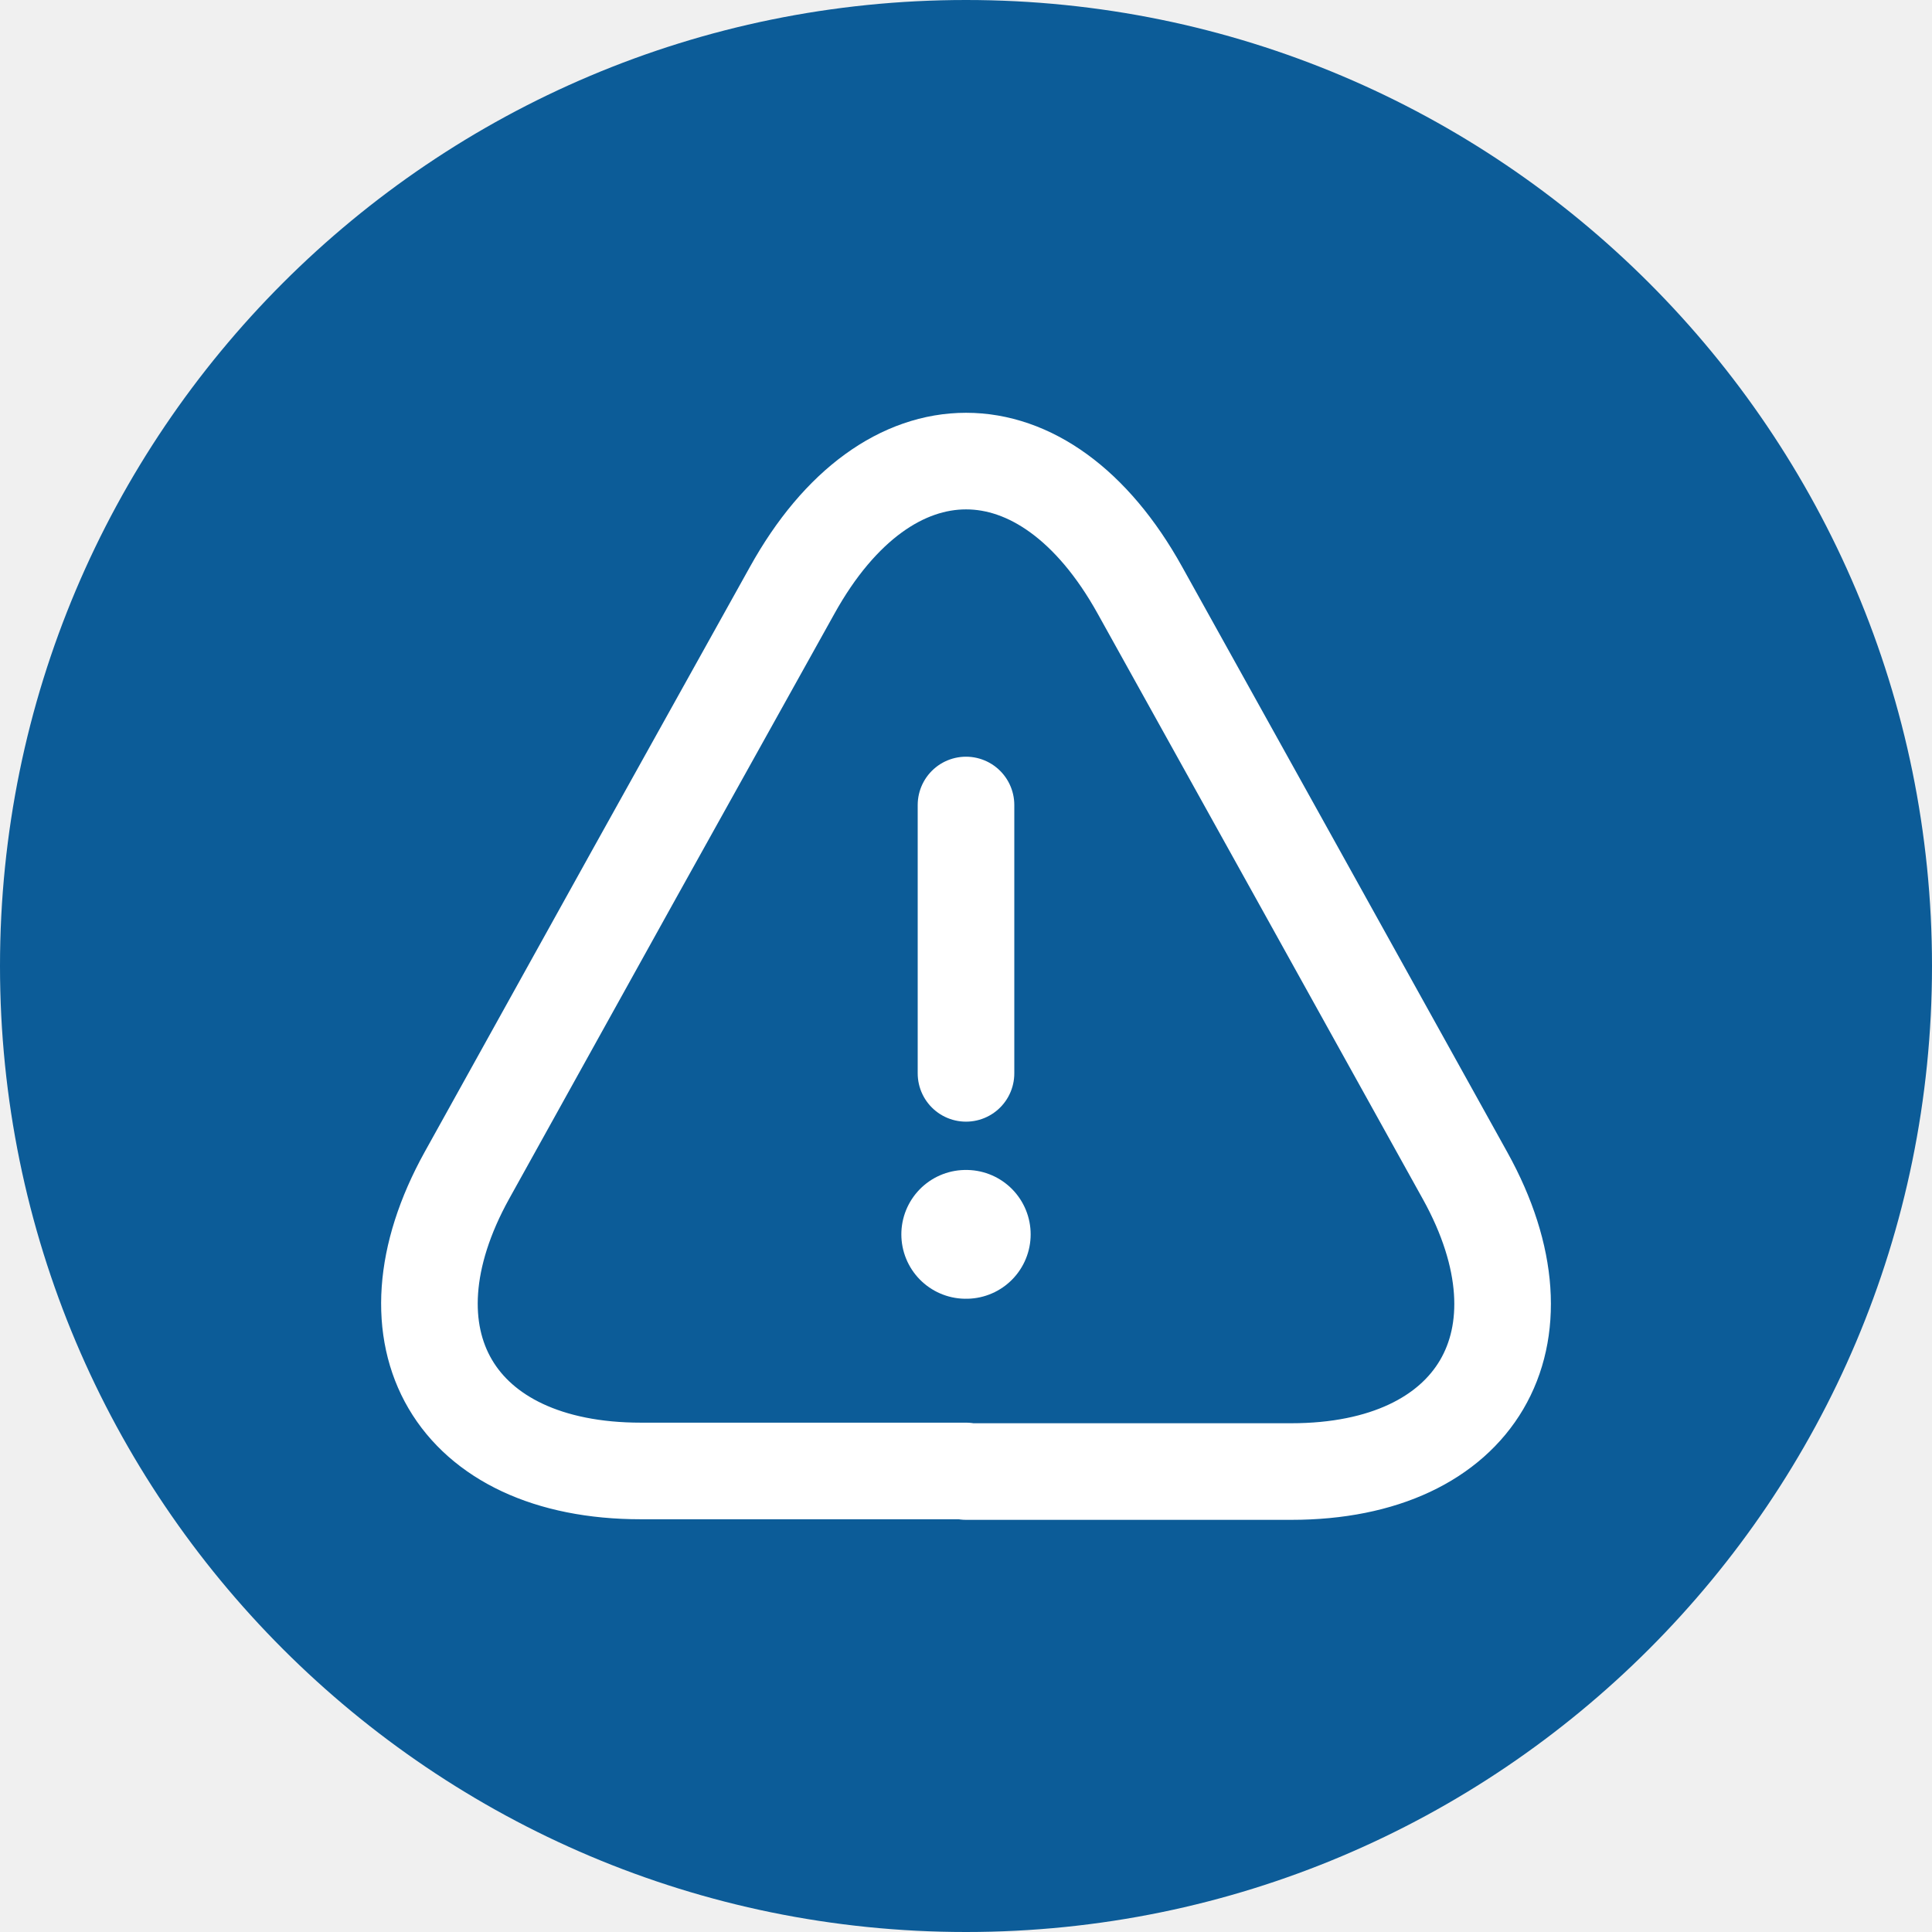
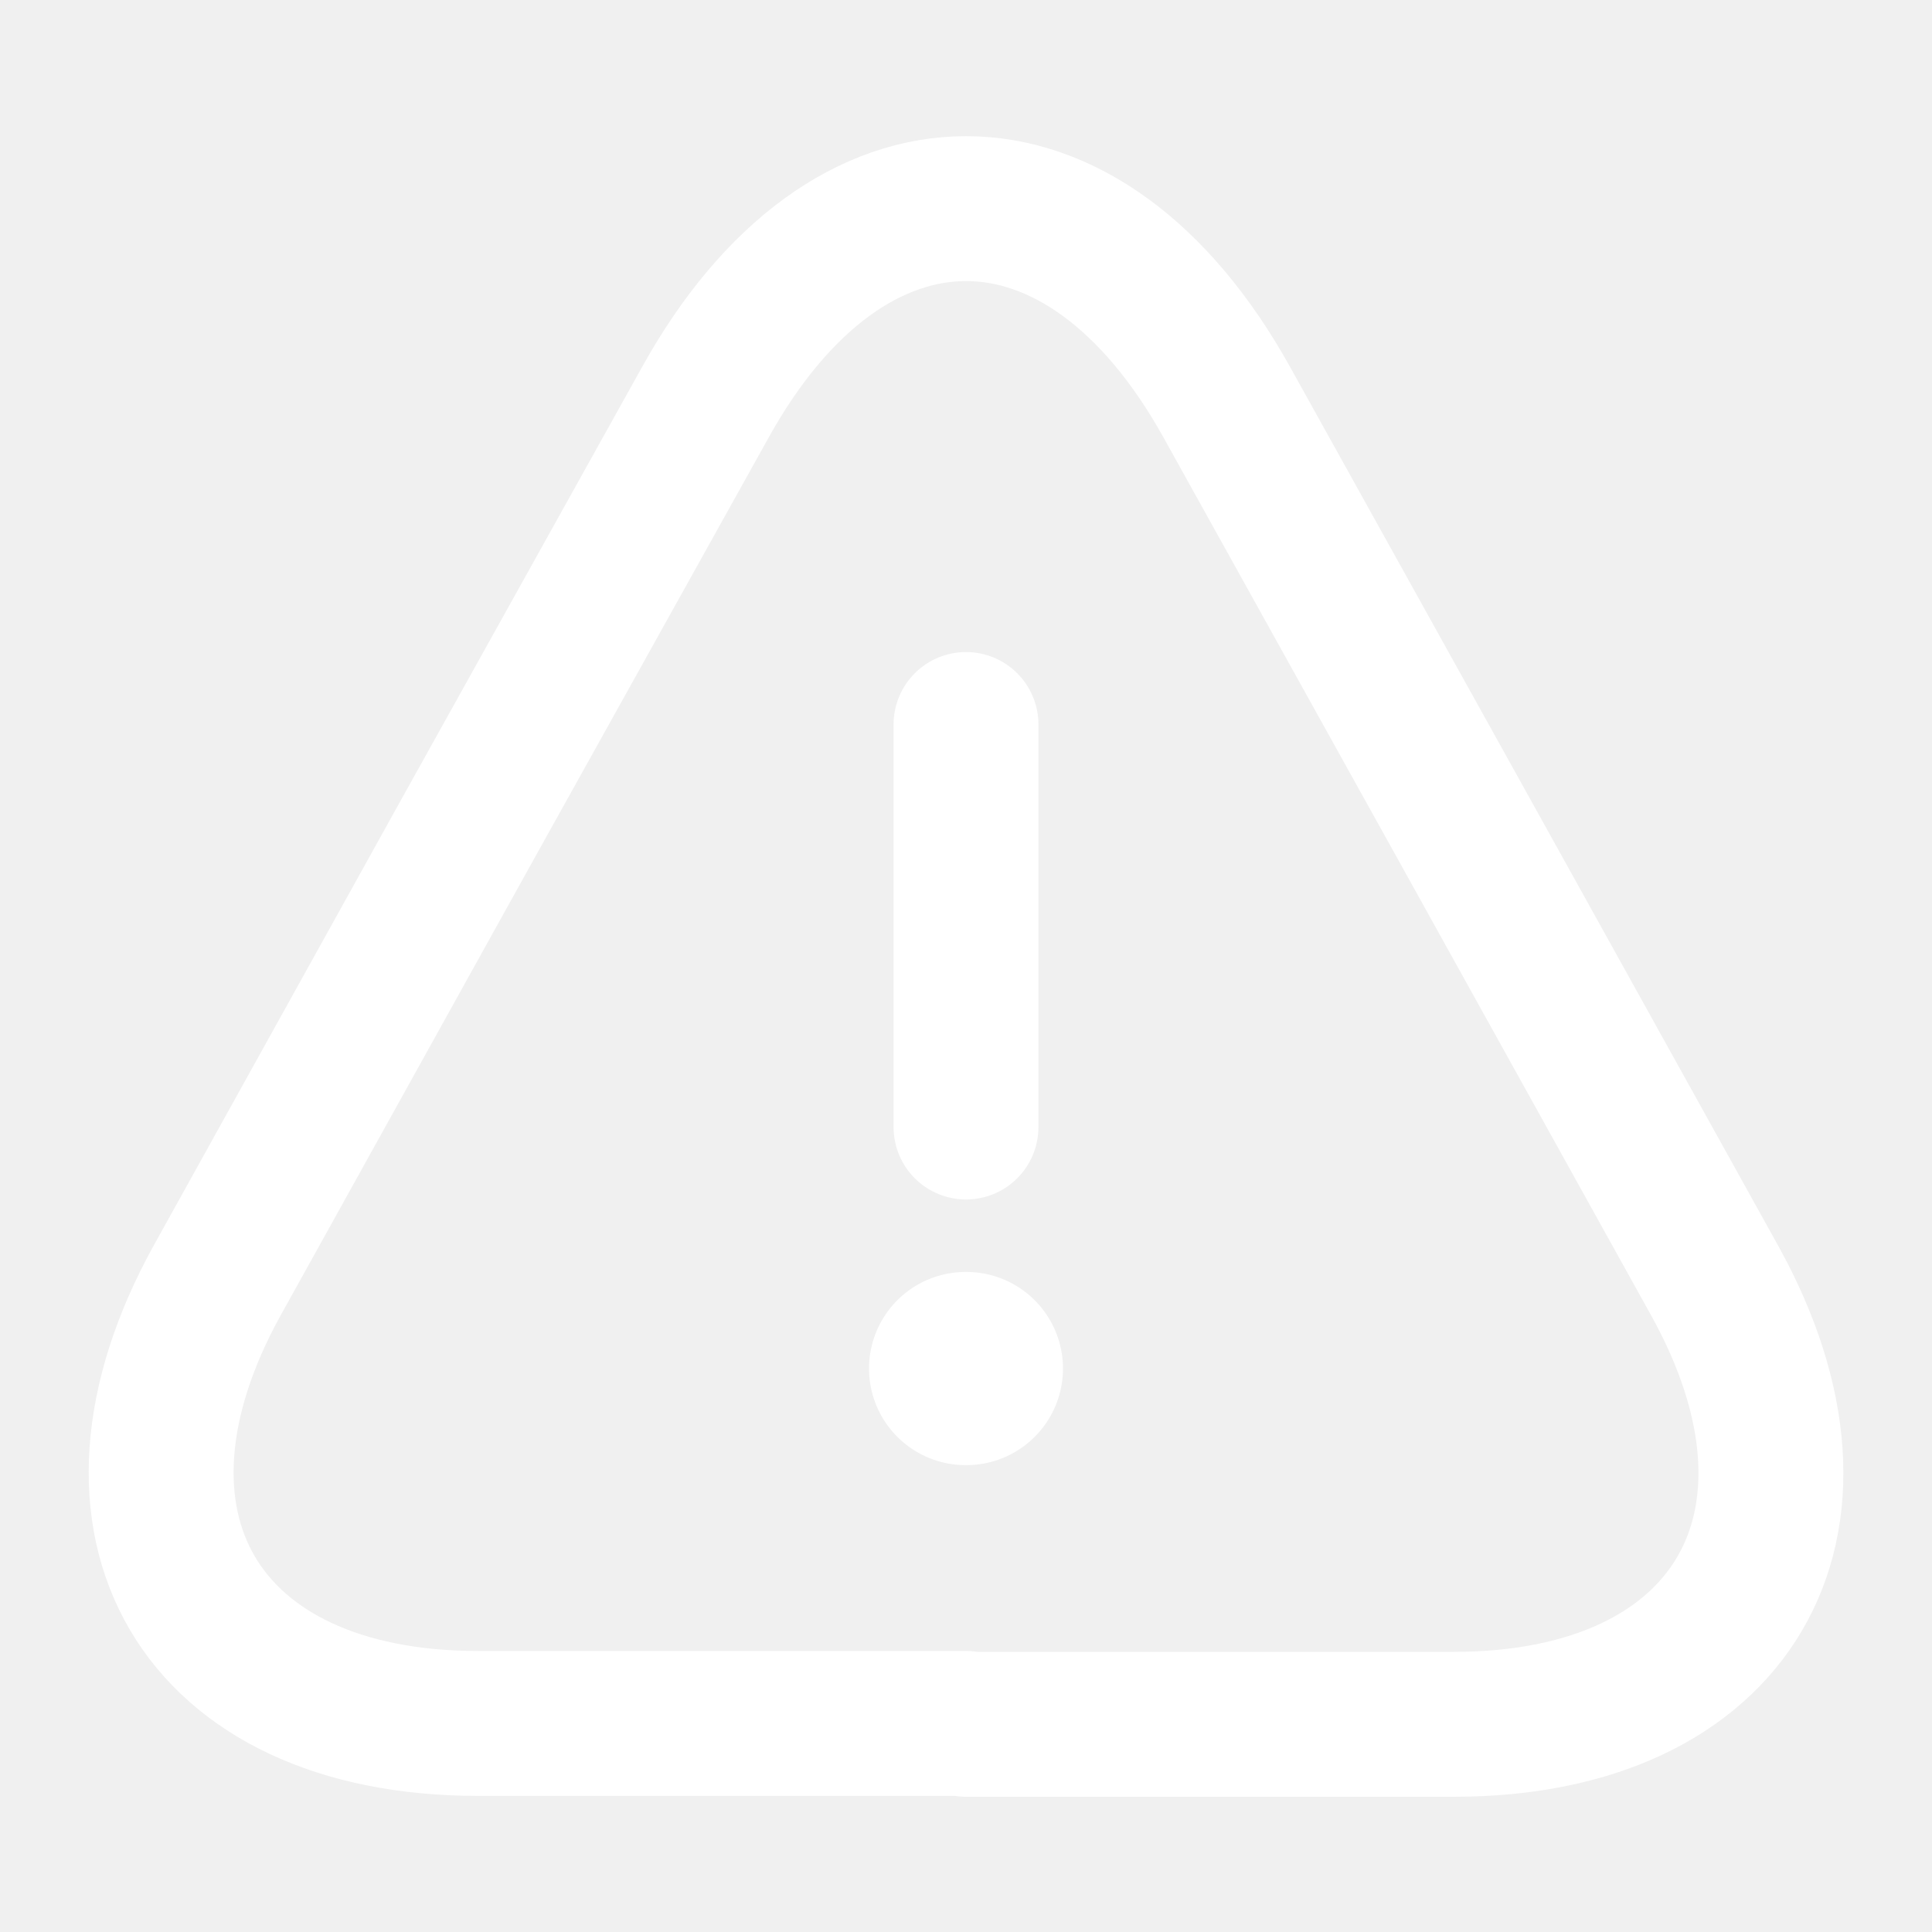
- <svg xmlns="http://www.w3.org/2000/svg" width="30" height="30" viewBox="0 0 30 30" fill="none">
-   <circle cx="15" cy="15" r="15" fill="#0C5C98" />
-   <path d="M15.001 22.841H9.951C7.059 22.841 5.851 20.775 7.251 18.25L9.851 13.566L12.301 9.166C13.784 6.491 16.218 6.491 17.701 9.166L20.151 13.575L22.751 18.258C24.151 20.783 22.934 22.85 20.051 22.85H15.001V22.841Z" stroke="white" stroke-width="1.5" stroke-linecap="round" stroke-linejoin="round" />
-   <path d="M15 12.5V16.667" stroke="white" stroke-width="1.5" stroke-linecap="round" stroke-linejoin="round" />
-   <path d="M14.996 19.167H15.004" stroke="white" stroke-width="2" stroke-linecap="round" stroke-linejoin="round" />
+ <svg xmlns="http://www.w3.org/2000/svg" width="20" height="20" viewBox="0 0 20 20" fill="none">
+   <g id="danger">
+     <path id="Vector" d="M10.001 17.841H4.951C2.059 17.841 0.851 15.775 2.251 13.25L4.851 8.566L7.301 4.166C8.784 1.491 11.217 1.491 12.701 4.166L15.151 8.575L17.751 13.258C19.151 15.783 17.934 17.85 15.051 17.85H10.001V17.841Z" stroke="white" stroke-width="1.5" stroke-linecap="round" stroke-linejoin="round" />
+     <path id="Vector_2" d="M10 7.5V11.667" stroke="white" stroke-width="1.5" stroke-linecap="round" stroke-linejoin="round" />
+     <path id="Vector_3" d="M9.996 14.167H10.004" stroke="white" stroke-width="2" stroke-linecap="round" stroke-linejoin="round" />
+   </g>
</svg>
